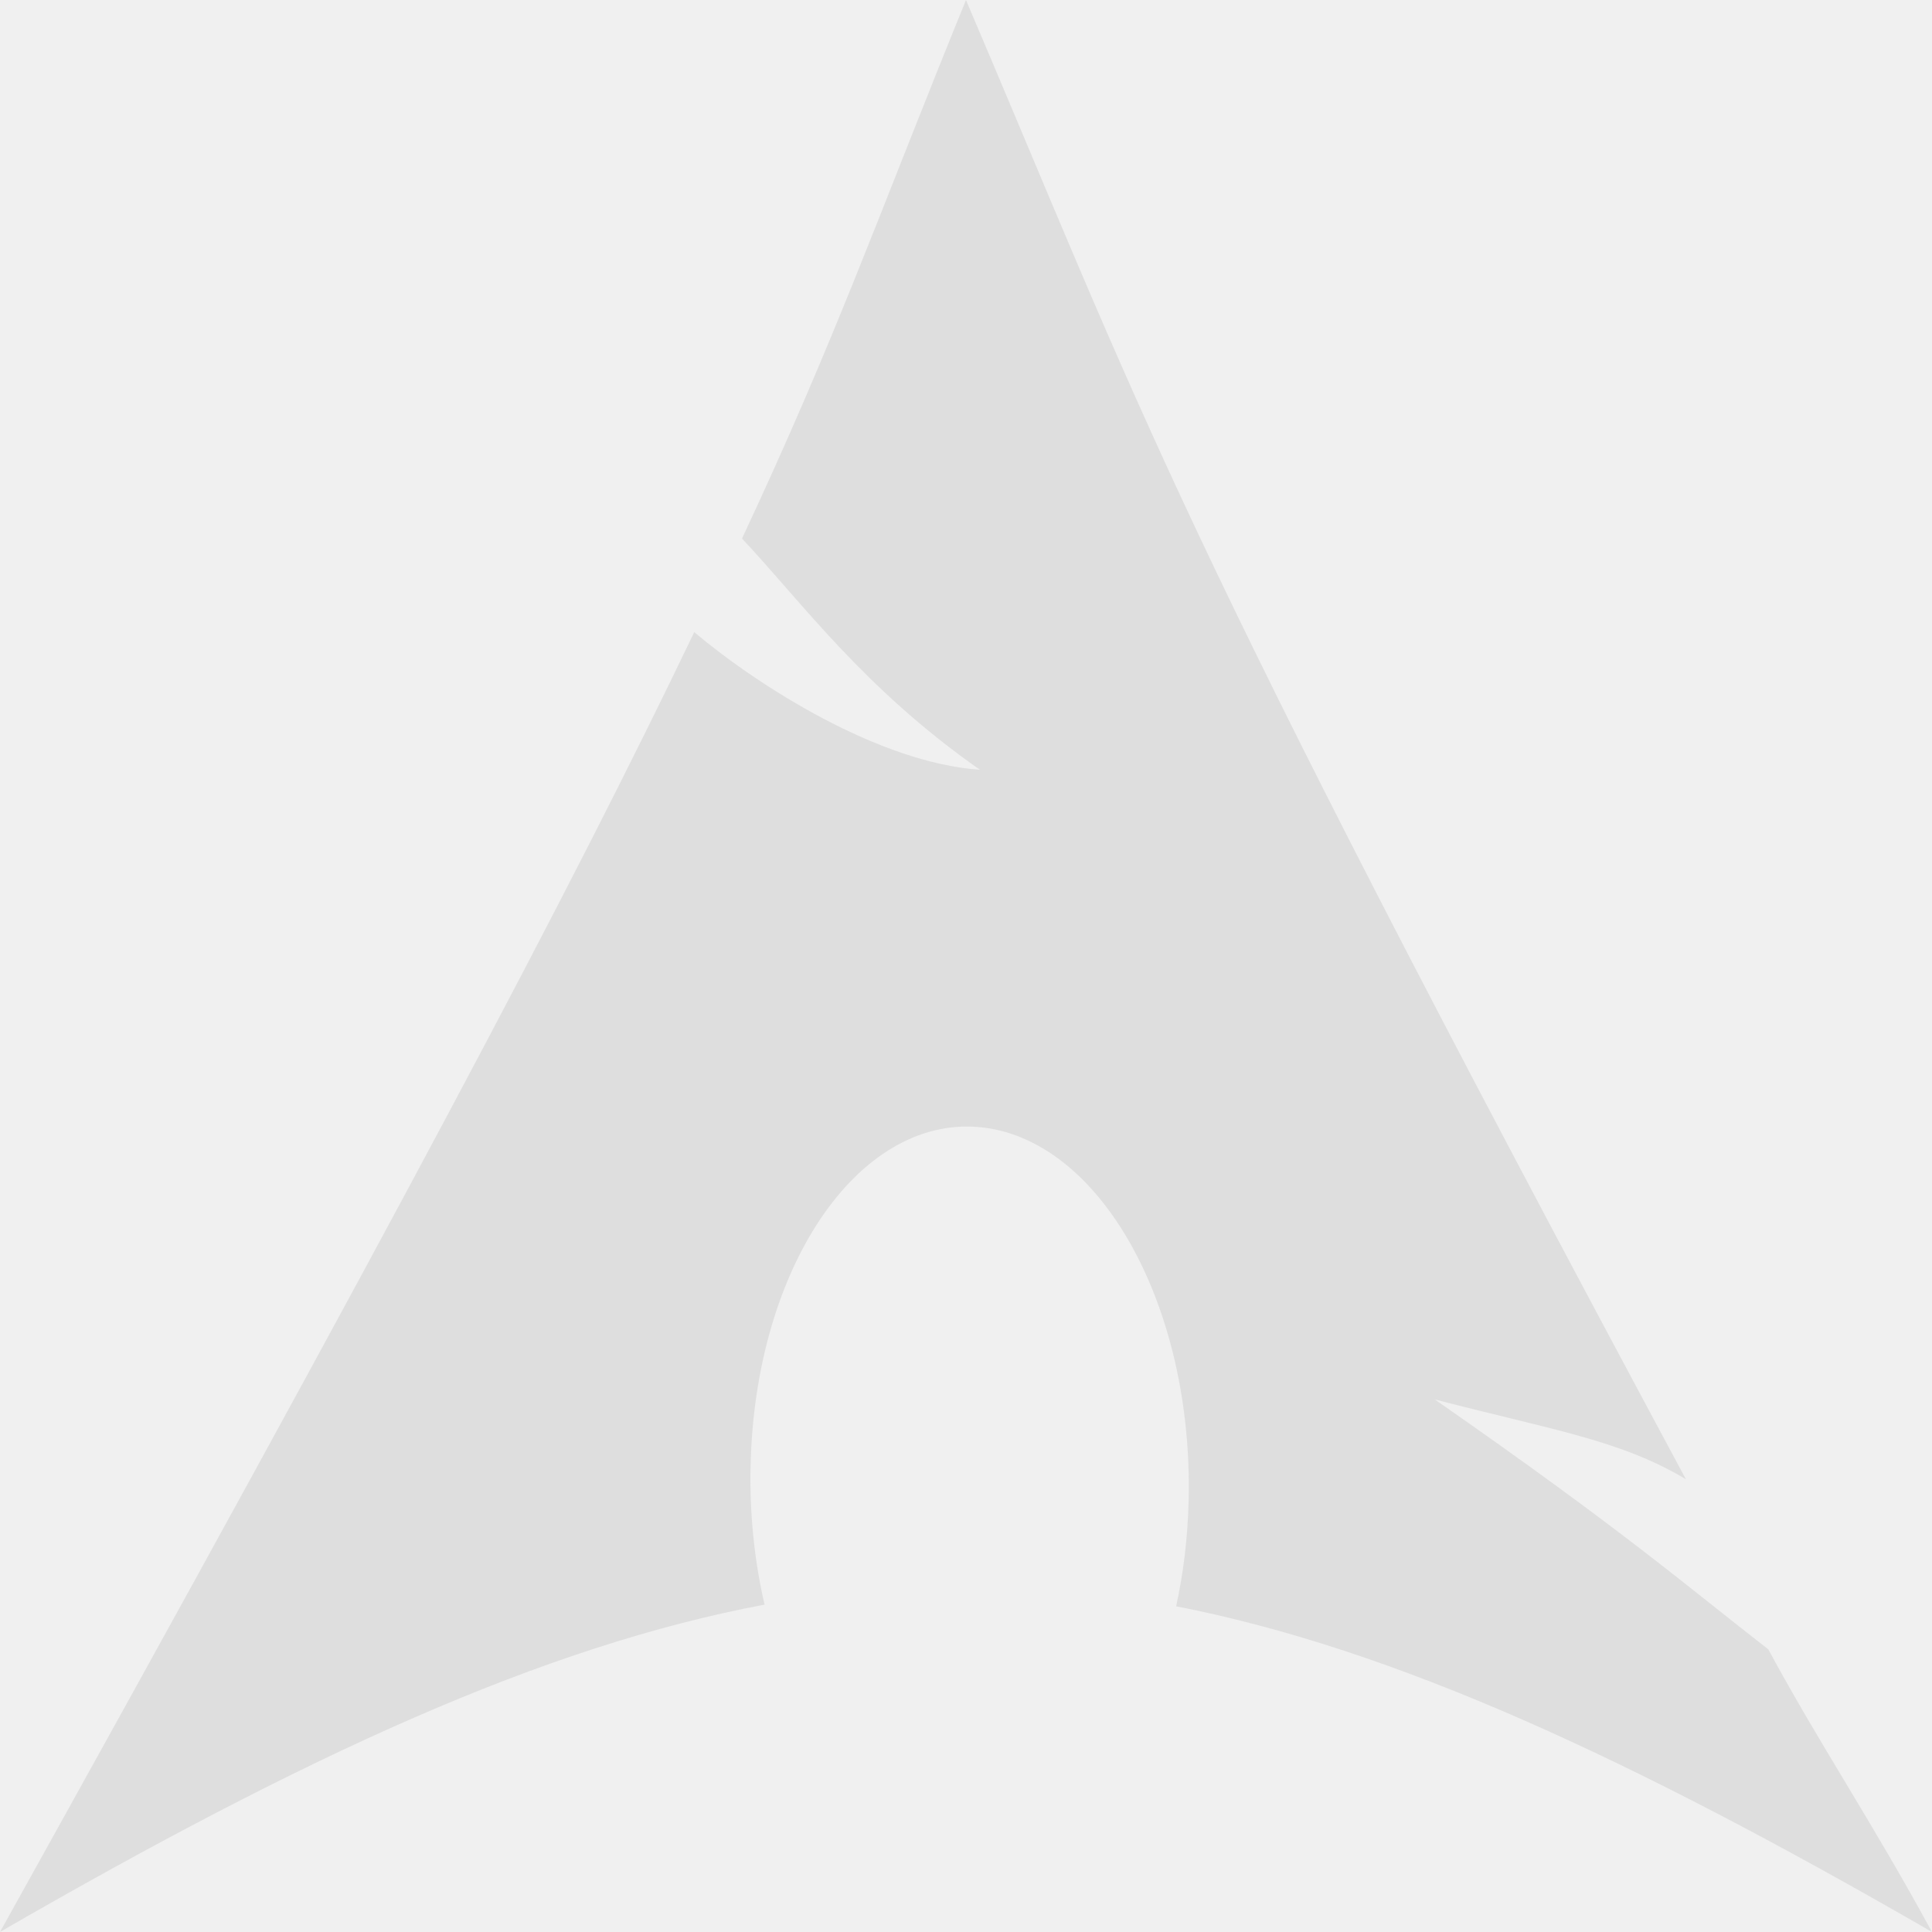
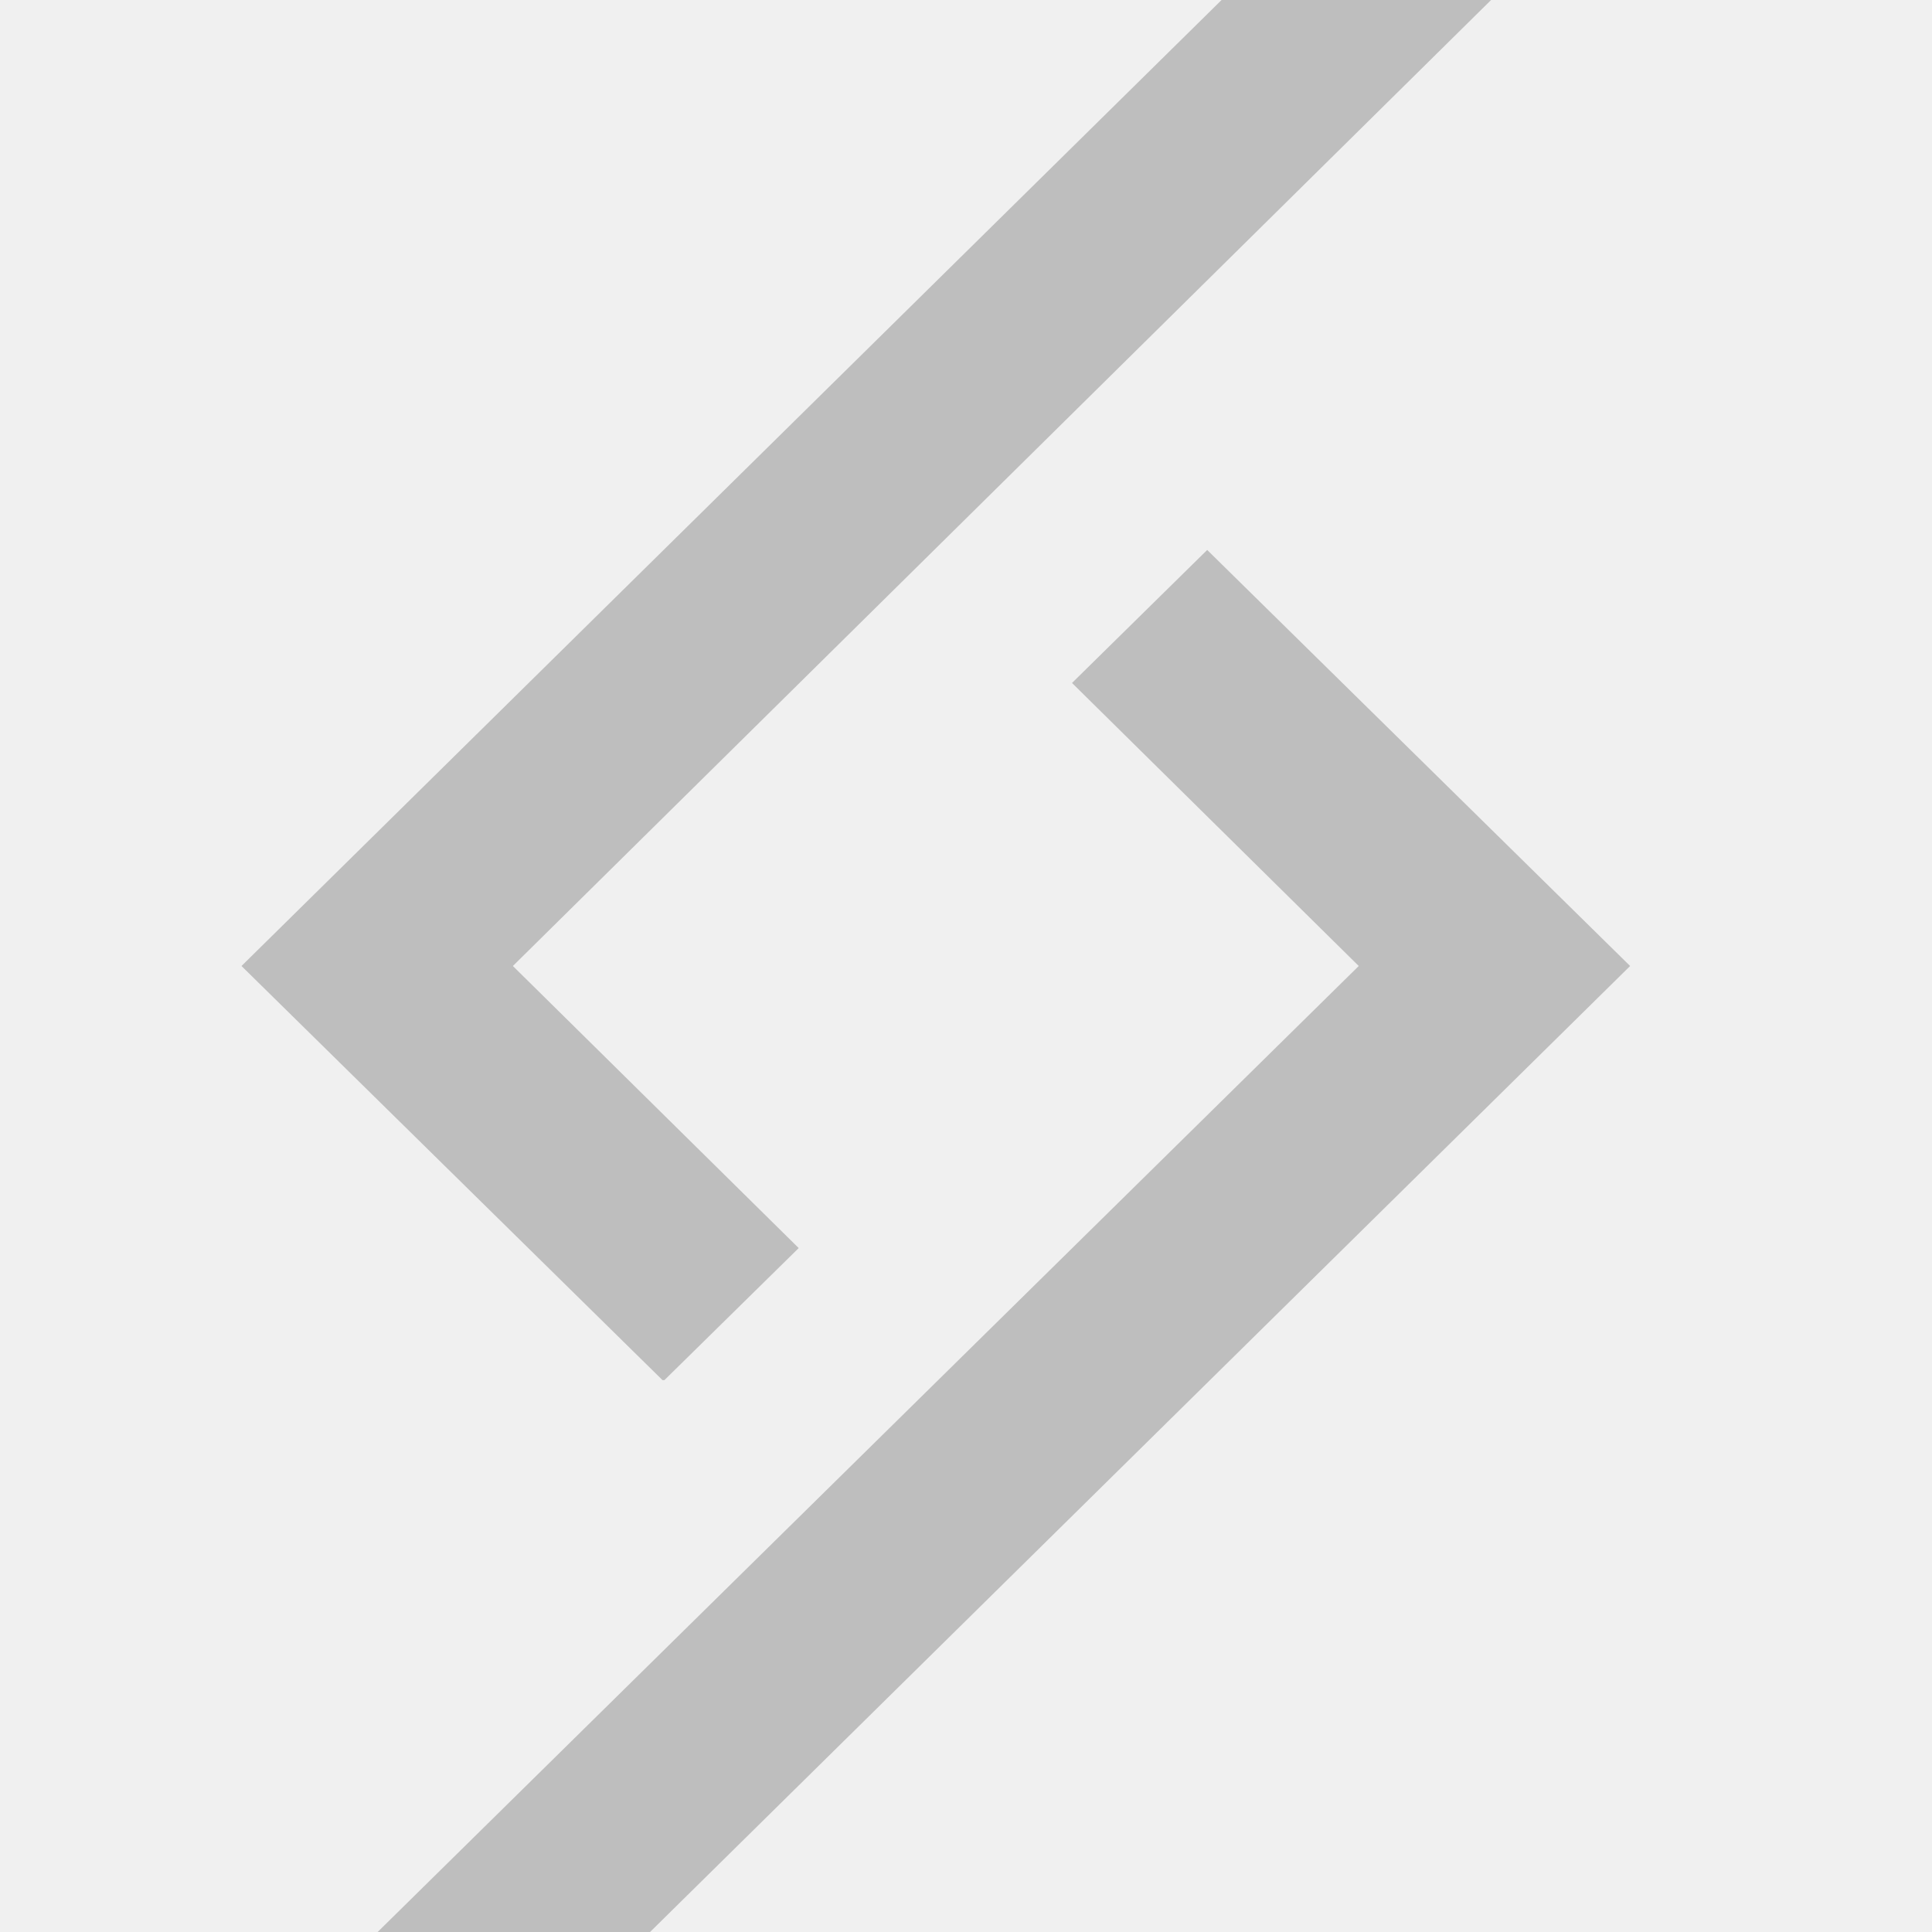
- <svg xmlns="http://www.w3.org/2000/svg" xmlns:xlink="http://www.w3.org/1999/xlink" width="32" height="32" id="svg2424" version="1.0">
-   <defs id="defs2426">
-     <linearGradient gradientUnits="userSpaceOnUse" id="path1082_2_" y2="129.347" x2="112.499" y1="6.137" x1="112.499" gradientTransform="translate(287,-83)">
-       <stop id="stop193" offset="0" style="stop-color:#ffffff;stop-opacity:0" />
-       <stop id="stop195" offset="1" style="stop-color:#ffffff;stop-opacity:0.275;" />
-       <midPointStop id="midPointStop197" style="stop-color:#FFFFFF" offset="0" />
-       <midPointStop id="midPointStop199" style="stop-color:#FFFFFF" offset="0.5" />
-       <midPointStop id="midPointStop201" style="stop-color:#000000" offset="1" />
-     </linearGradient>
-     <linearGradient id="linearGradient3388">
-       <stop style="stop-color:#000000;stop-opacity:0;" offset="0" id="stop3390" />
-       <stop style="stop-color:#000000;stop-opacity:0.371;" offset="1" id="stop3392" />
-     </linearGradient>
-     <linearGradient id="linearGradient4346">
-       <stop style="stop-color:#00bdec;stop-opacity:1" offset="0" id="stop4348" />
-       <stop style="stop-color:#40bfde;stop-opacity:1" offset="1" id="stop4350" />
-     </linearGradient>
-     <linearGradient xlink:href="#linearGradient4346" id="linearGradient4352" x1="400.614" y1="634.151" x2="616.486" y2="666.978" gradientUnits="userSpaceOnUse" />
-     <linearGradient id="linearGradient5323">
-       <stop style="stop-color:#6e6e6e;stop-opacity:1" offset="0" id="stop5325" />
-       <stop style="stop-color:#4d4d4d;stop-opacity:1" offset="1" id="stop5327" />
-     </linearGradient>
-     <linearGradient xlink:href="#linearGradient5323" id="linearGradient5329" x1="291.836" y1="238.082" x2="650.814" y2="348.969" gradientUnits="userSpaceOnUse" />
-     <linearGradient xlink:href="#path1082_2_" id="linearGradient2216" gradientUnits="userSpaceOnUse" gradientTransform="matrix(-0.3937741,0,0,0.393752,978.3497,416.9815)" x1="541.335" y1="104.507" x2="606.912" y2="303.14" />
+ <svg xmlns="http://www.w3.org/2000/svg" width="32" height="32" viewBox="0 0 32 32" fill="none">
+   <g clip-path="url(#clip0_112_2)">
+     <path d="M10.767 32L27 16L19.995 9.109L17.756 11.312L22.505 16L6.255 32H10.767Z" fill="#BEBEBE" />
+     <path d="M20.233 0L4 16L10.973 22.859H11.005L13.229 20.672L8.495 16L24.697 0H20.233Z" fill="#BEBEBE" />
+   </g>
+   <defs>
+     <clipPath id="clip0_112_2">
+       <rect width="23" height="32" fill="white" transform="translate(4)" />
+     </clipPath>
  </defs>
-   <g id="layer1" transform="translate(-309.5178,-259.6012)">
-     <g id="g2424" transform="matrix(1.347368,0,0,1.347368,-632.8824,-513.3437)">
-       <g id="g2210" transform="matrix(0.125,0,0,0.125,615.7189,519.2171)">
-         <path style="fill:#bebebe;fill-opacity:1;fill-rule:evenodd;stroke:none;stroke-width:1;stroke-linecap:round;stroke-linejoin:round;stroke-miterlimit:10;stroke-dasharray:none;stroke-opacity:1;opacity:0.35" d="M 764.75,435.623 C 756.293,456.358 752.138,468.471 742.722,488.589 C 748.495,494.709 754.611,503.278 766.119,511.326 C 756.195,510.642 744.333,503.096 738.026,497.792 C 725.976,522.937 708.063,556.783 669.75,625.623 C 699.855,608.243 723.193,597.523 744.943,593.431 C 744.013,589.42 743.515,585.061 743.551,580.535 L 743.575,579.584 C 744.052,560.292 754.091,545.457 765.979,546.464 C 777.868,547.472 787.122,563.933 786.645,583.226 C 786.555,586.86 786.132,590.351 785.415,593.593 C 806.931,597.804 830.049,608.476 859.75,625.623 C 853.893,614.839 848.647,607.083 843.654,597.825 C 835.79,591.729 829.549,586.248 810.859,573.253 C 822.359,576.241 829.133,577.248 835.552,581.102 C 784.79,486.592 782.158,476.473 764.75,435.623 z " id="path2518" />
-       </g>
-     </g>
-   </g>
</svg>
